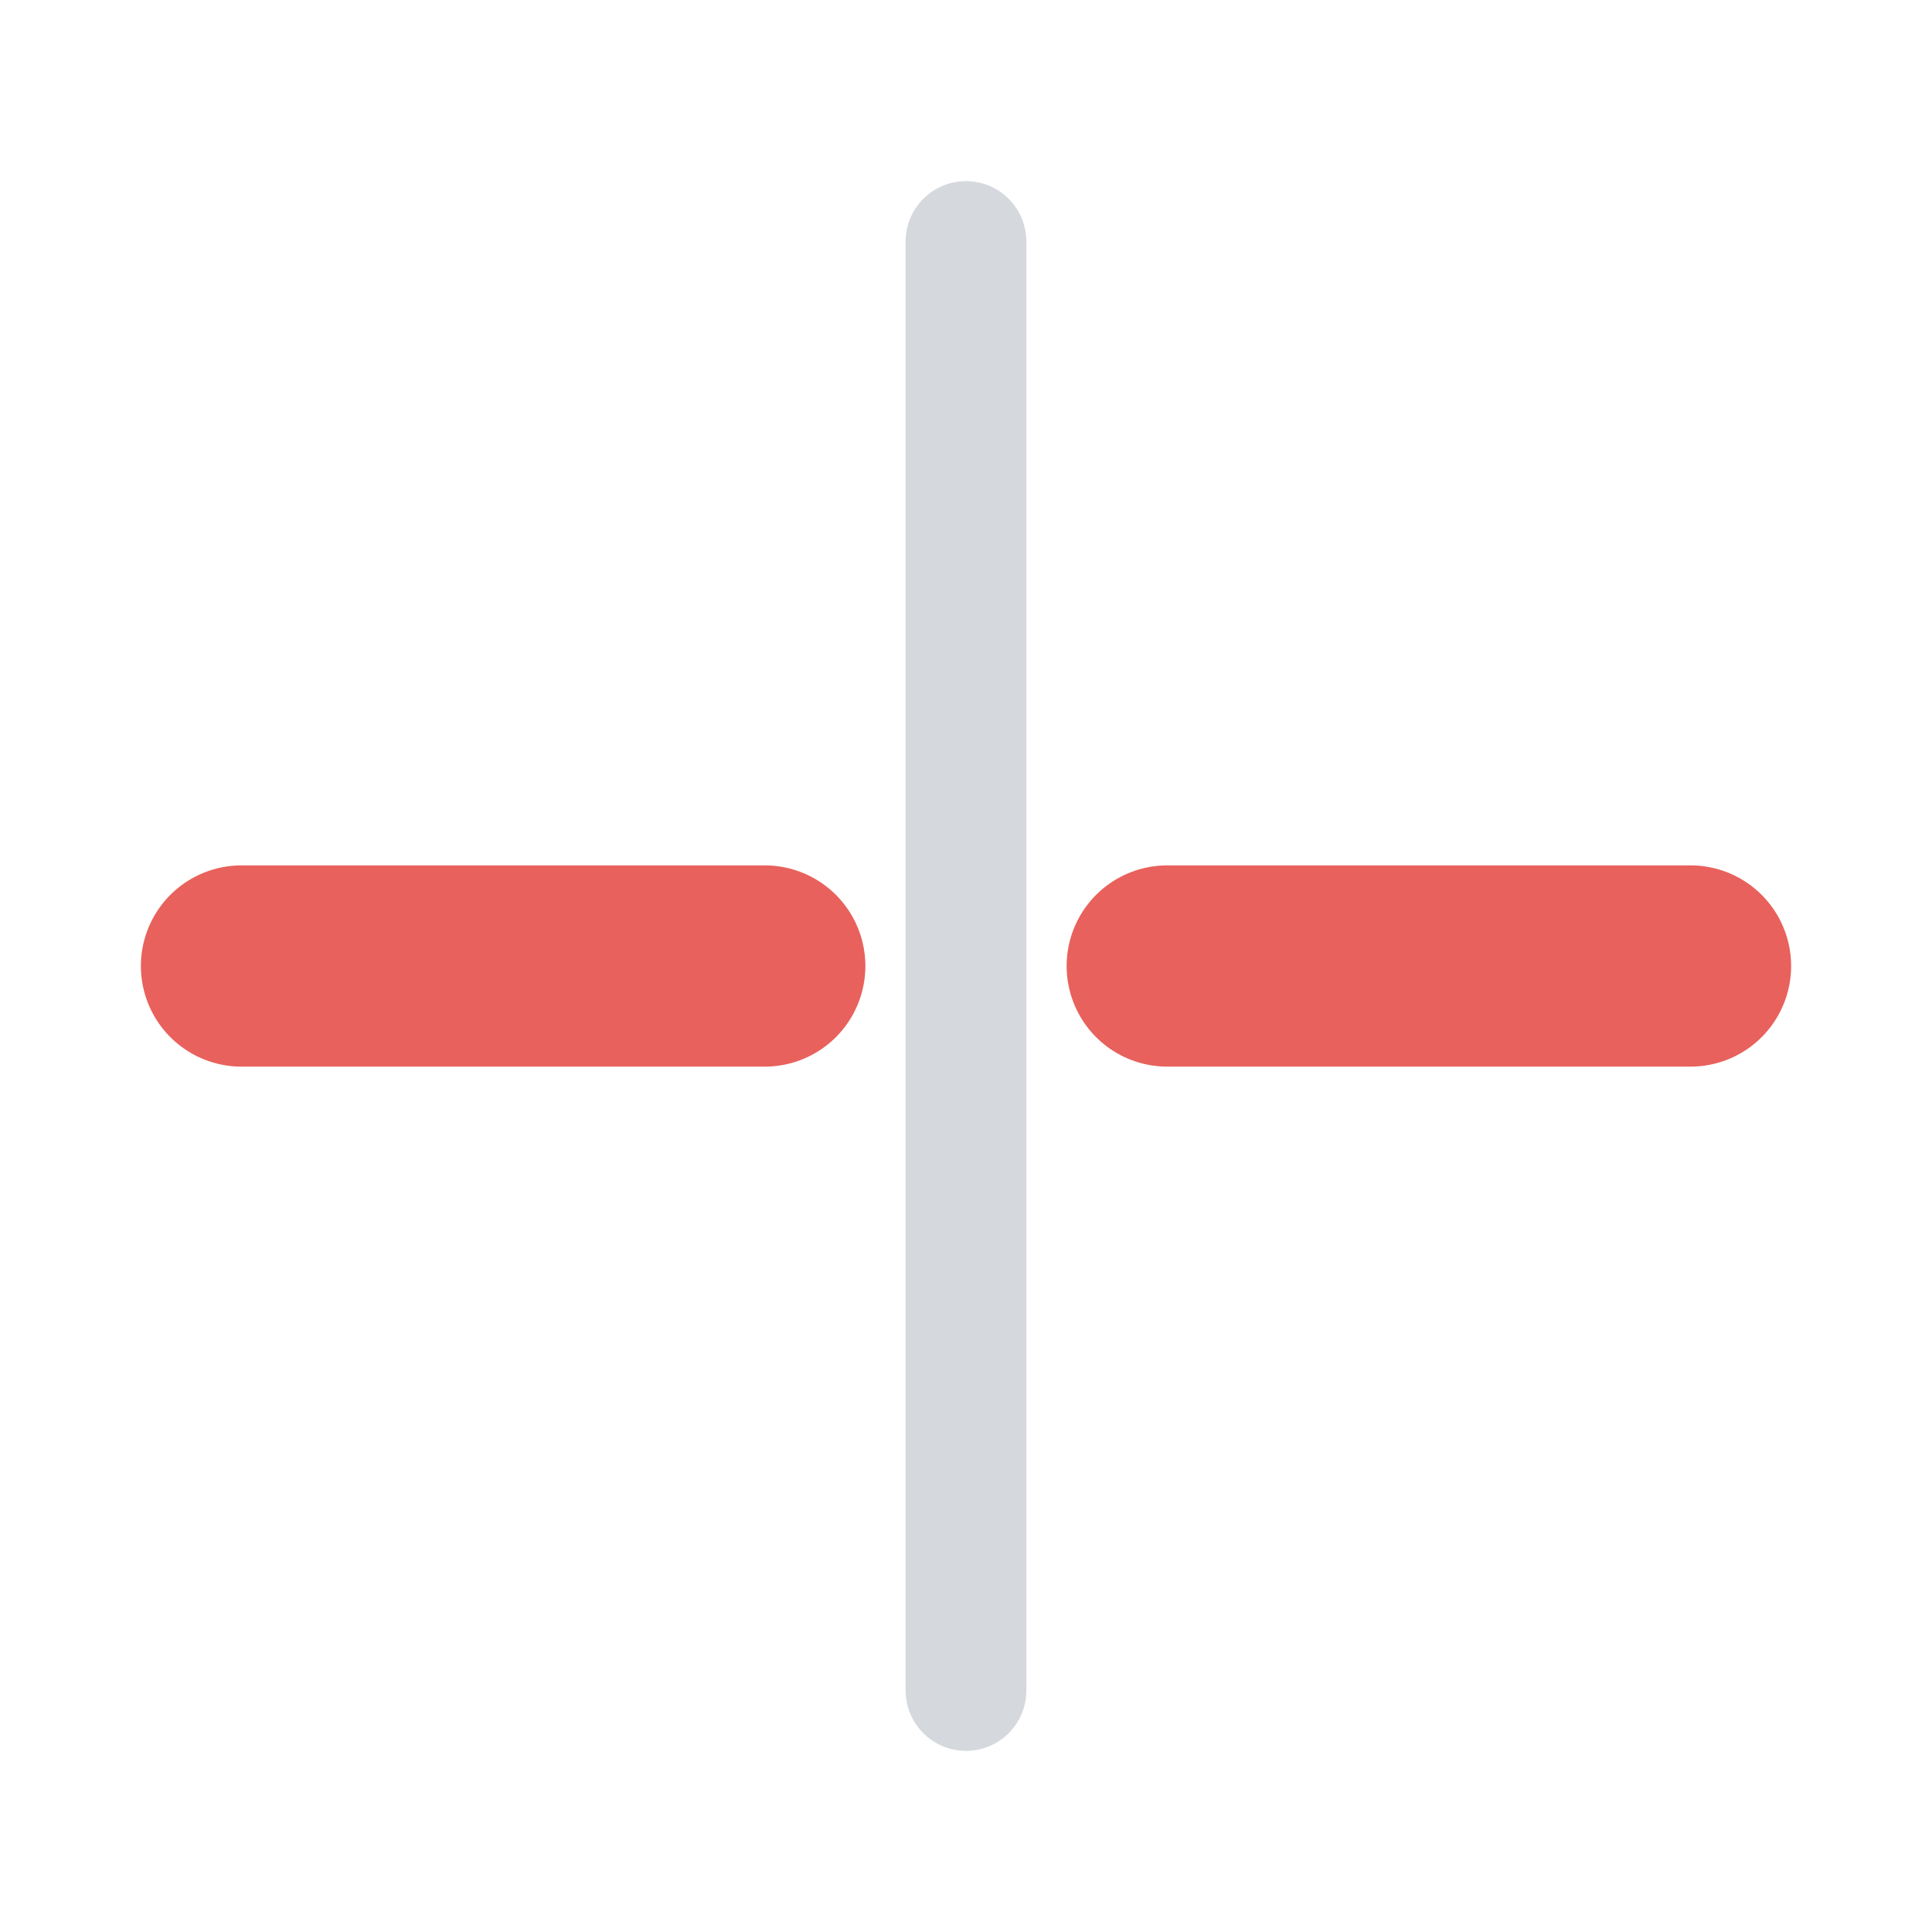
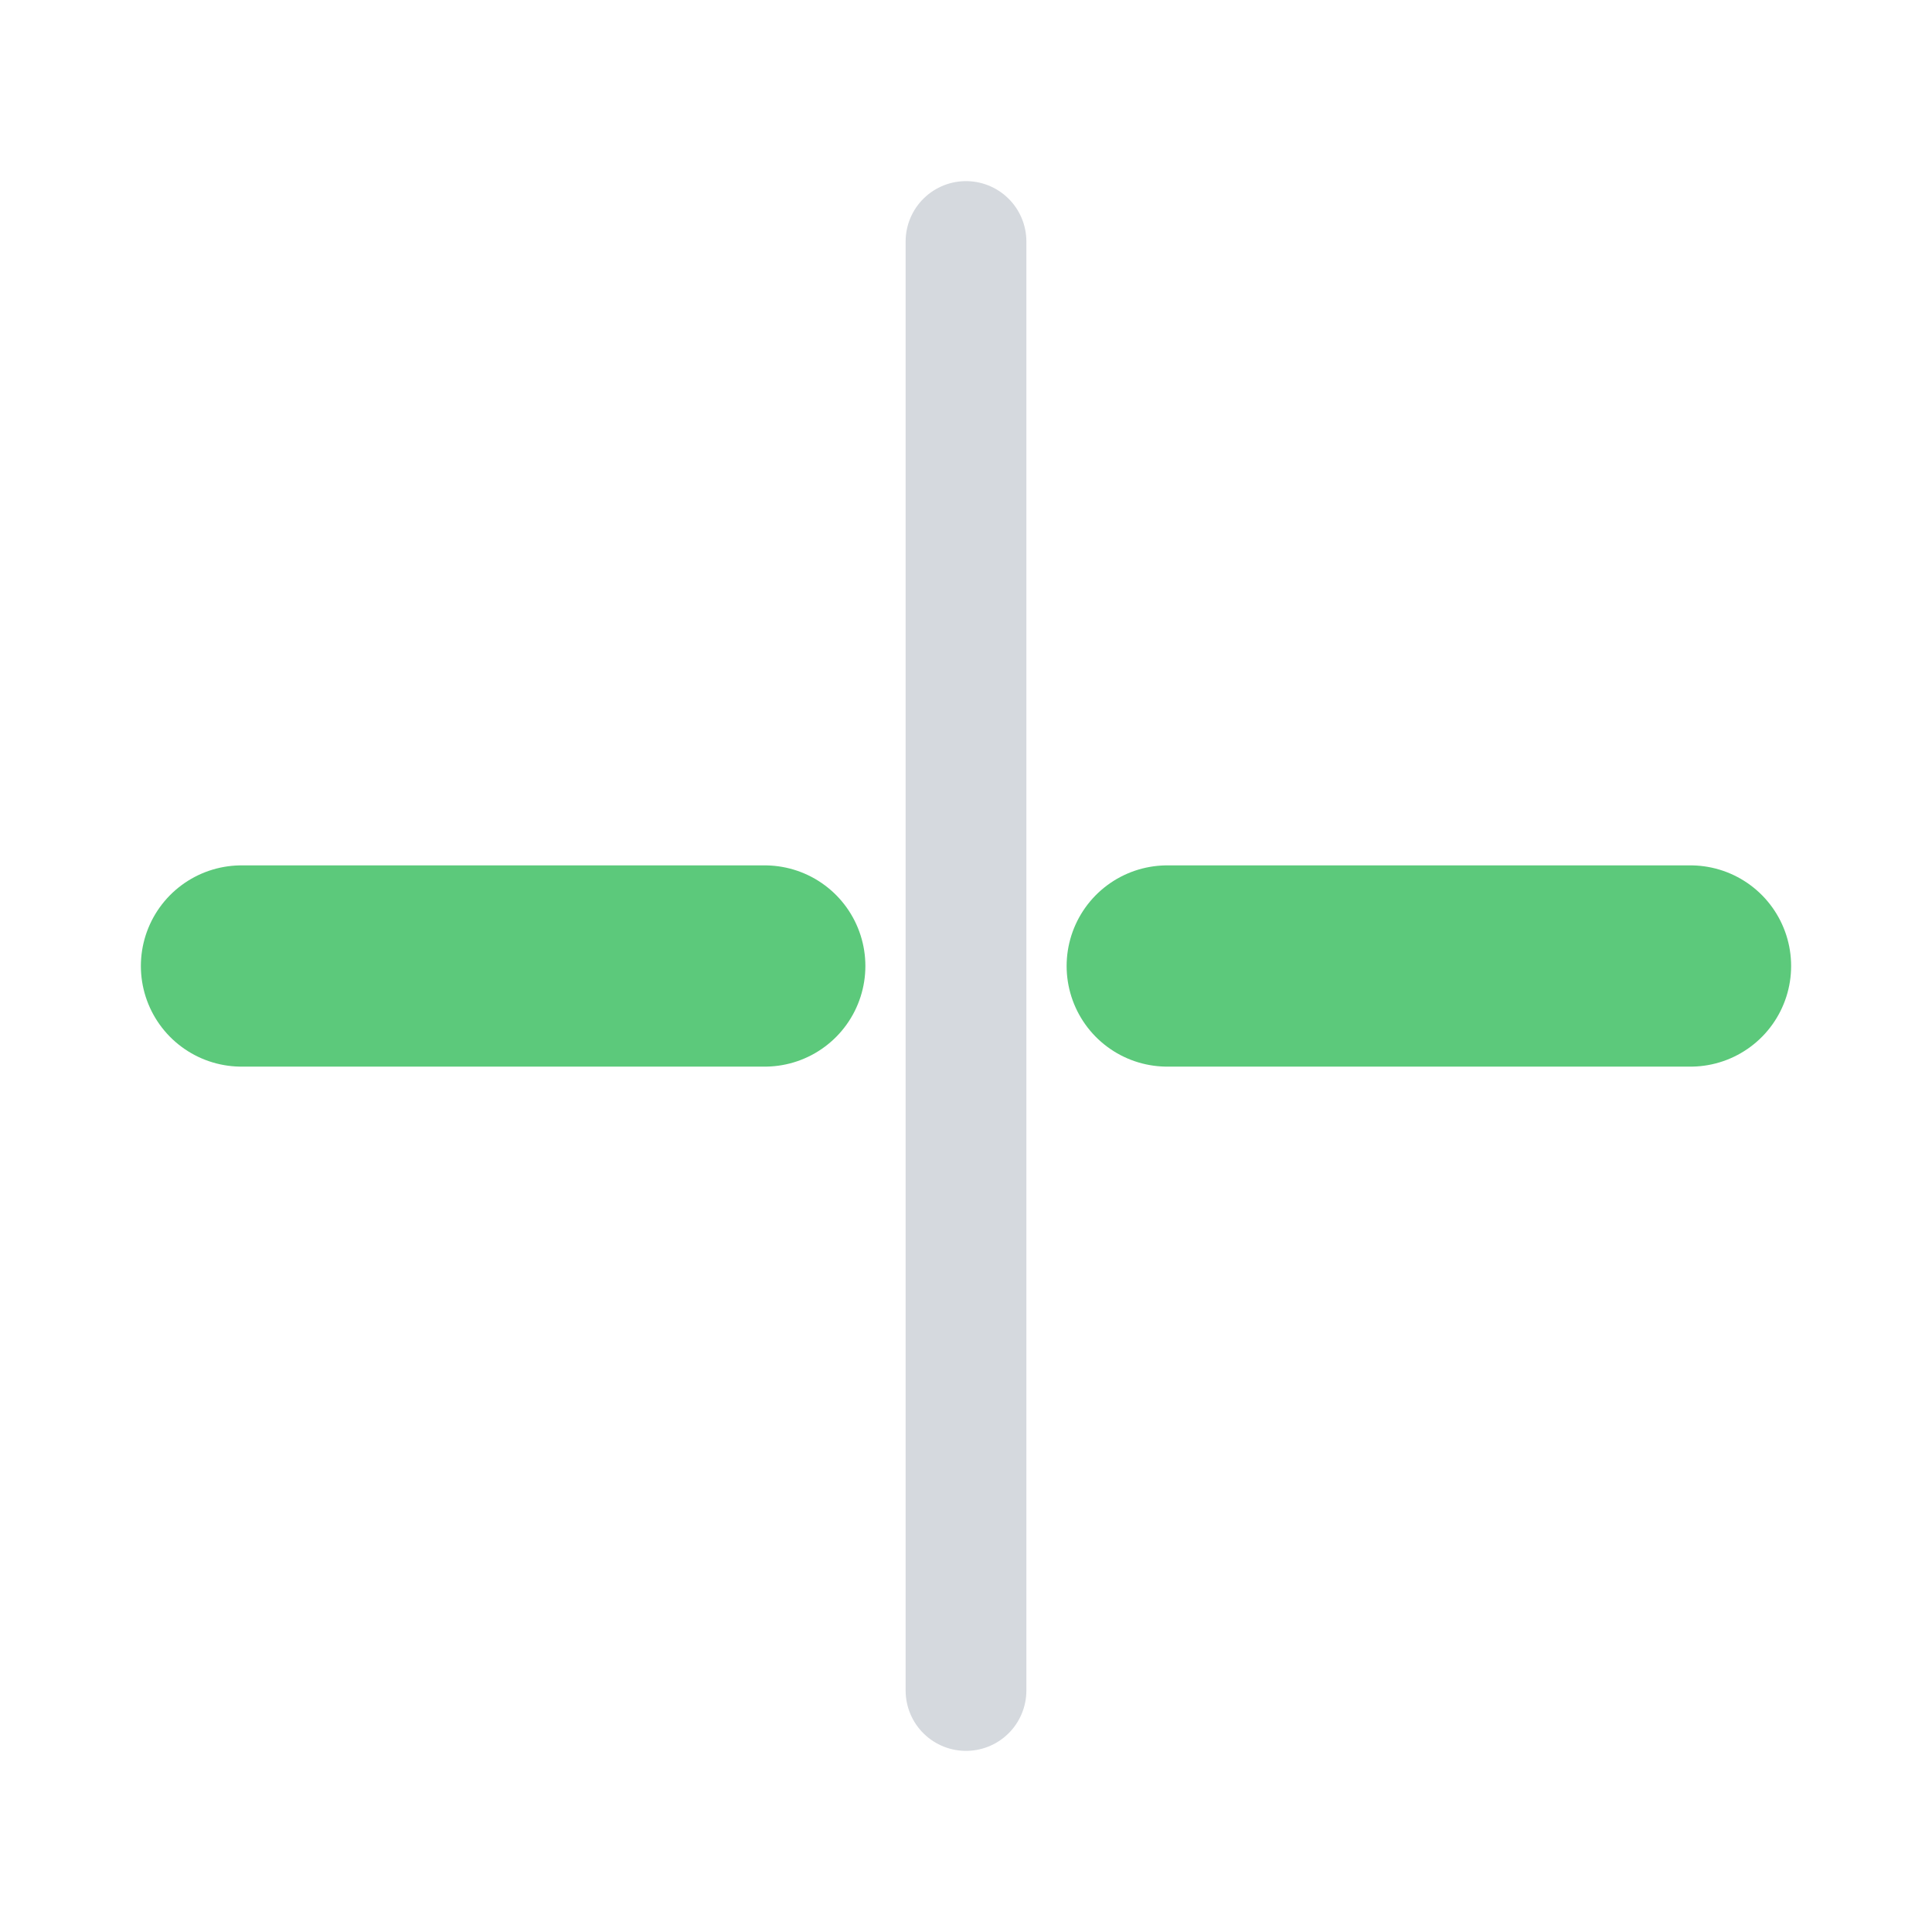
<svg xmlns="http://www.w3.org/2000/svg" version="1.1" width="24" height="24" viewBox="0 0 24 24">
  <g id="strokes">
    <line x1="12" y1="21" x2="12" y2="3" fill="none" stroke="#d5d9de" stroke-width="1.5" stroke-linecap="round" stroke-linejoin="round" />
-     <line x1="3" y1="12" x2="9.5" y2="12" fill="none" stroke="#e8615c" stroke-width="2.5" stroke-linecap="round" stroke-linejoin="round" />
-     <line x1="14.5" y1="12" x2="21" y2="12" fill="none" stroke="#e8615c" stroke-width="2.5" stroke-linecap="round" stroke-linejoin="round" />
+     <line x1="3" y1="12" x2="9.5" y2="12" fill="none" stroke="#5cc97b" stroke-width="2.5" stroke-linecap="round" stroke-linejoin="round" />
+     <line x1="14.5" y1="12" x2="21" y2="12" fill="none" stroke="#5cc97b" stroke-width="2.5" stroke-linecap="round" stroke-linejoin="round" />
  </g>
</svg>
